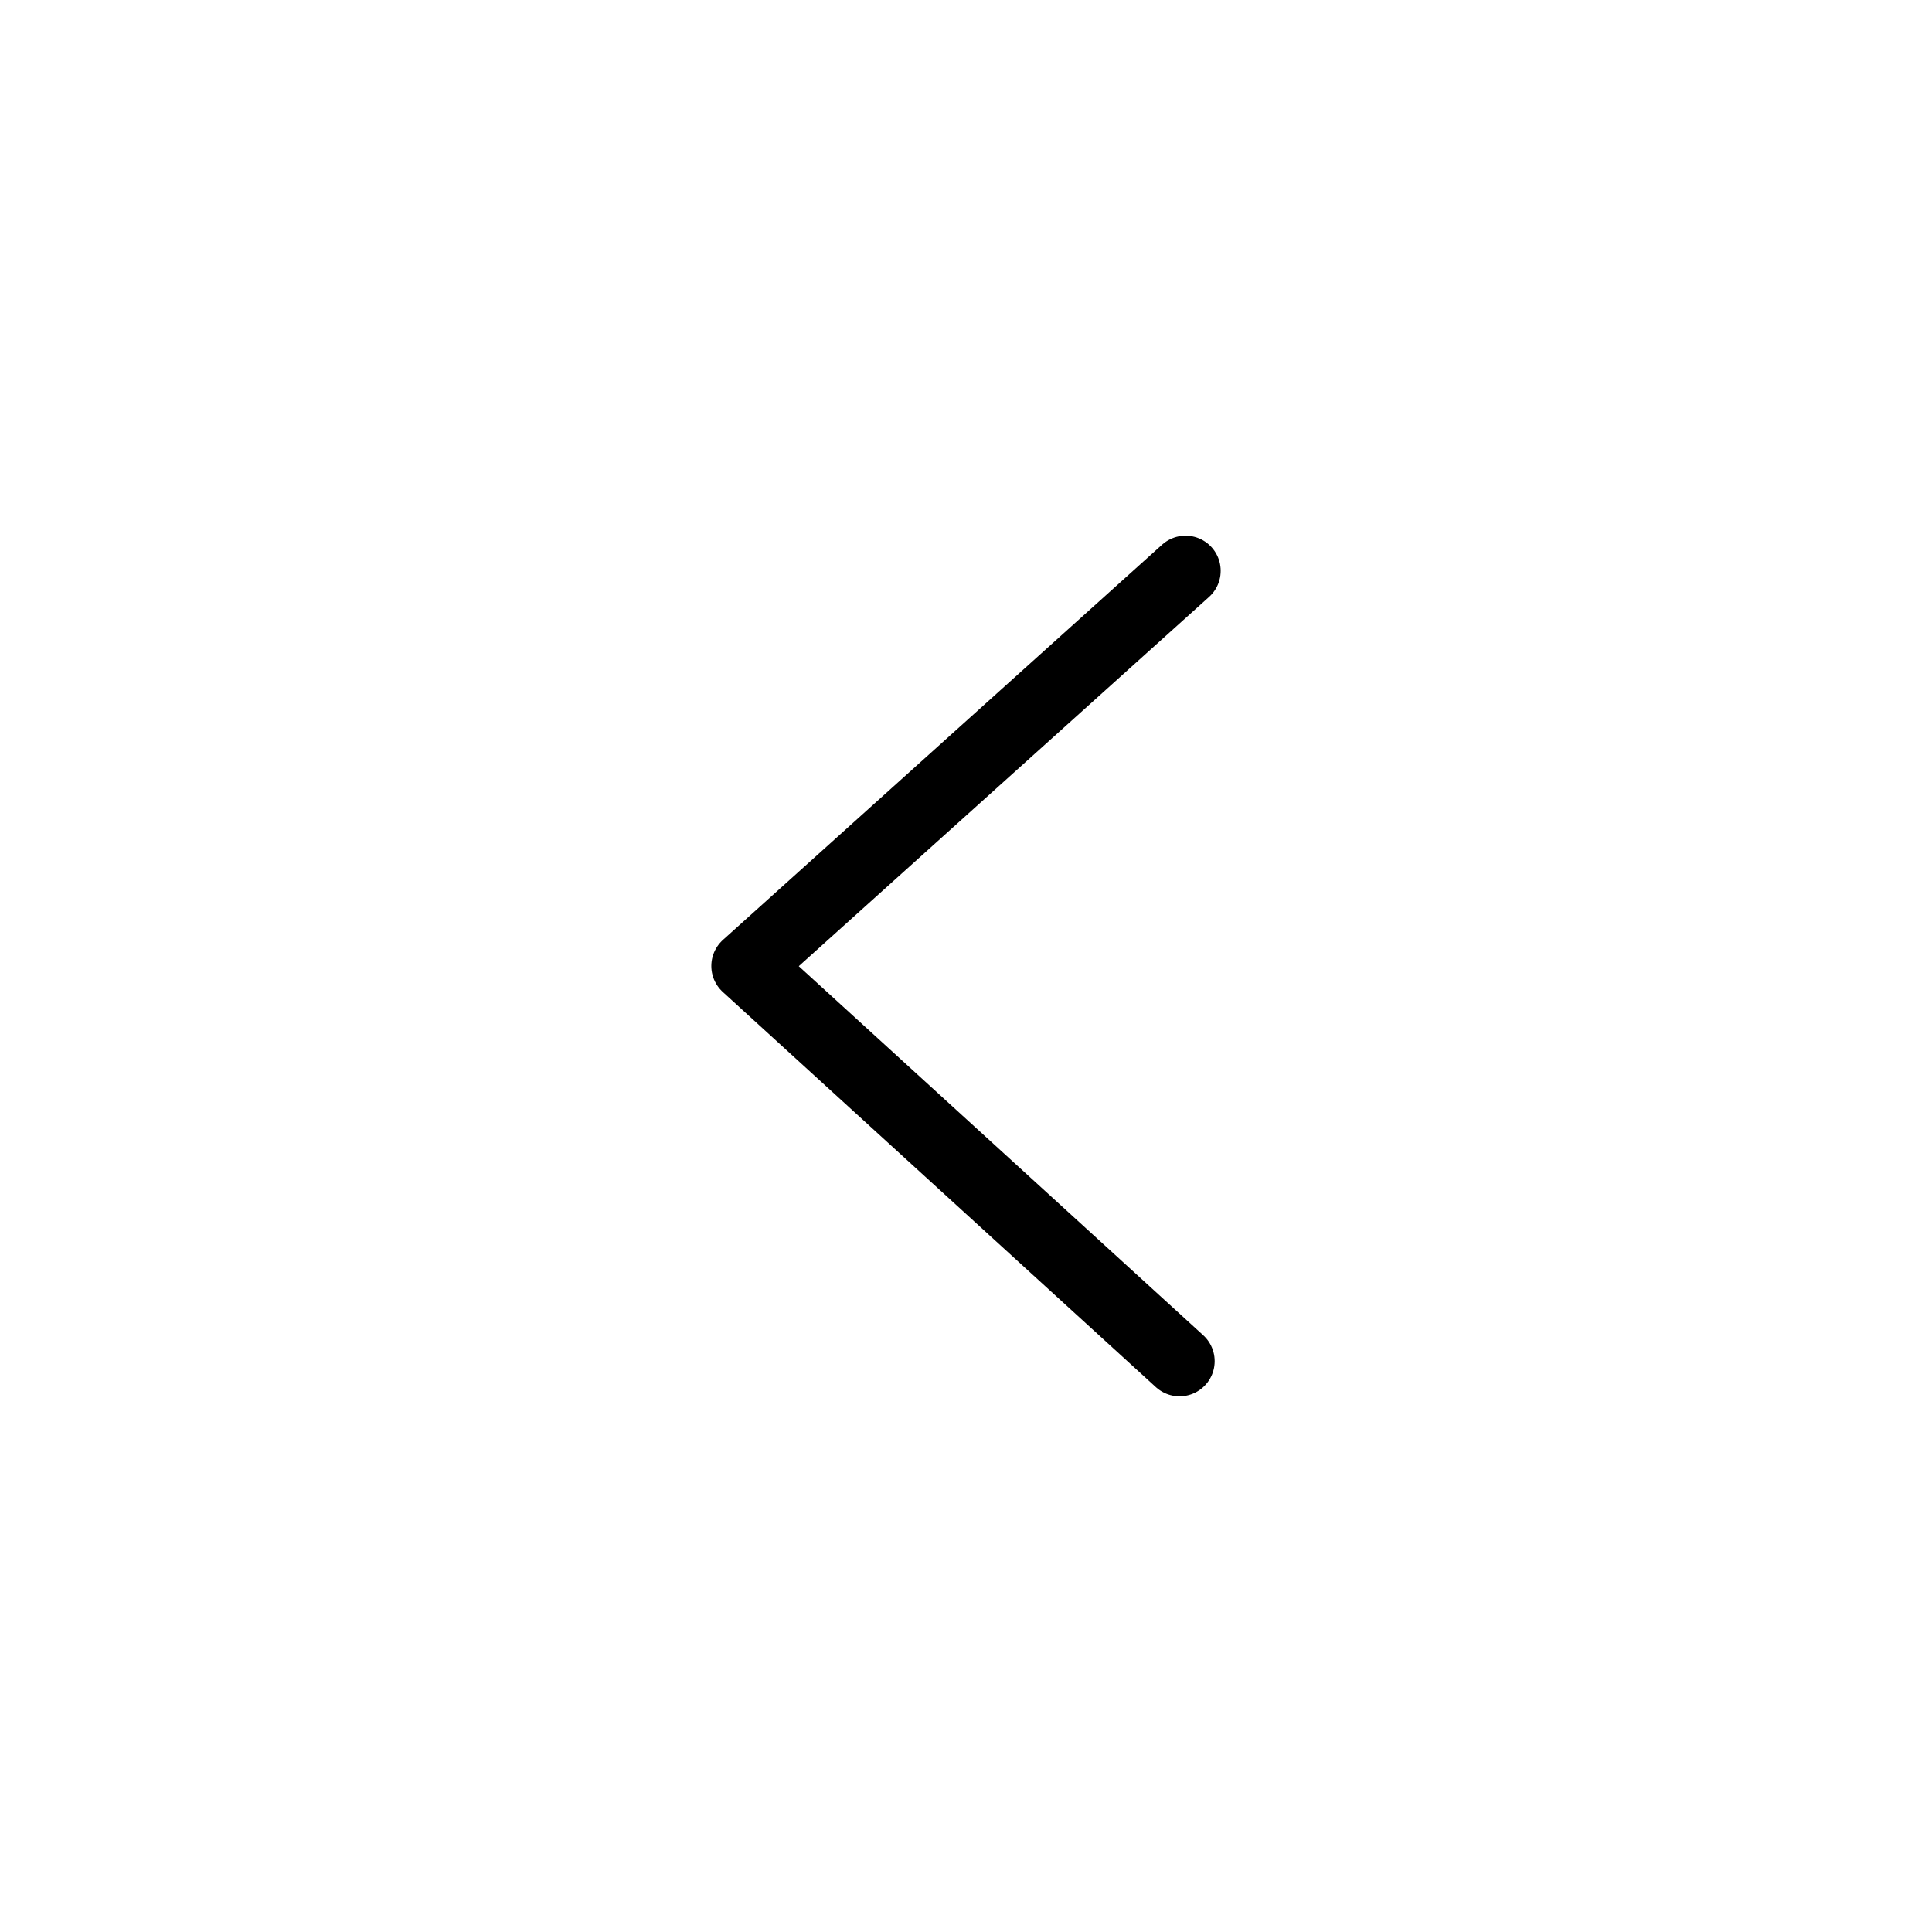
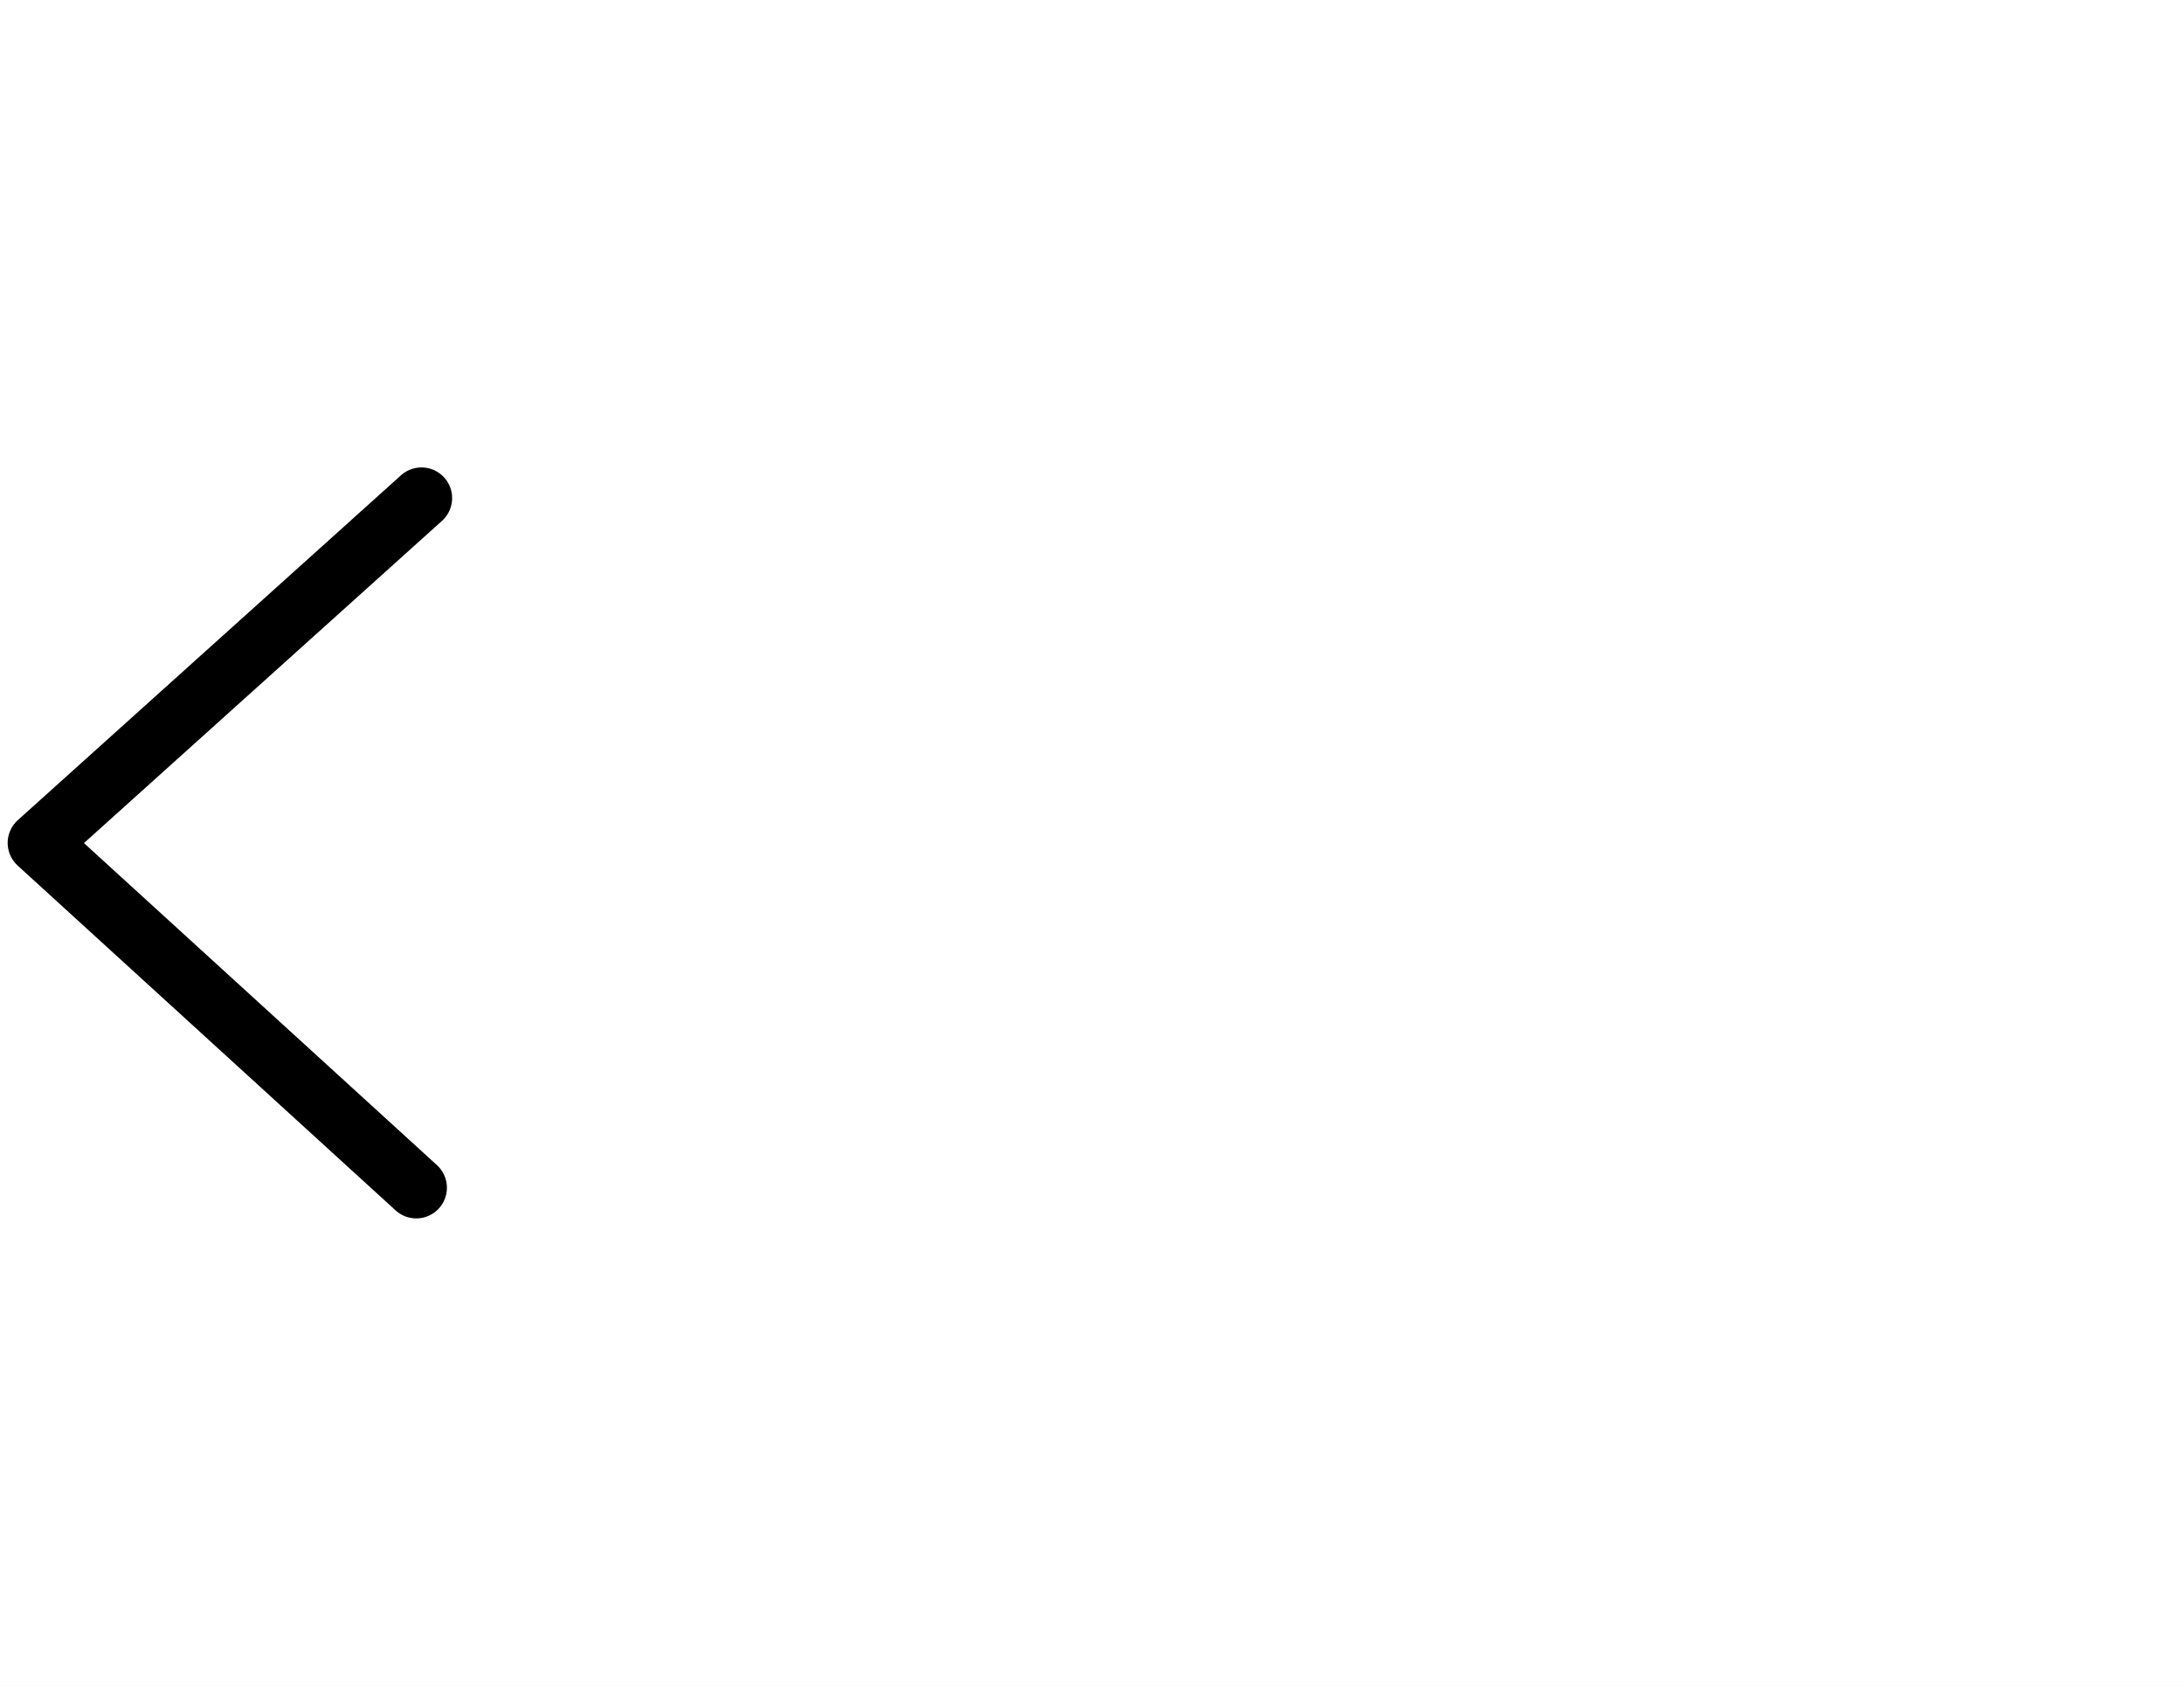
- <svg xmlns="http://www.w3.org/2000/svg" width="44" height="44" viewBox="0 0 44 44" fill="none">
-   <rect width="44" height="44" fill="white" />
-   <path d="M27 13L17 22L26.863 31" stroke="black" stroke-width="1.6" stroke-linecap="round" stroke-linejoin="round" />
+ <svg xmlns="http://www.w3.org/2000/svg" width="57" height="44" viewBox="0 0 57 44" fill="none">
+   <rect width="57" height="44" fill="white" />
+   <path d="M11 13L1 22L10.864 31" stroke="black" stroke-width="1.6" stroke-linecap="round" stroke-linejoin="round" />
</svg>
